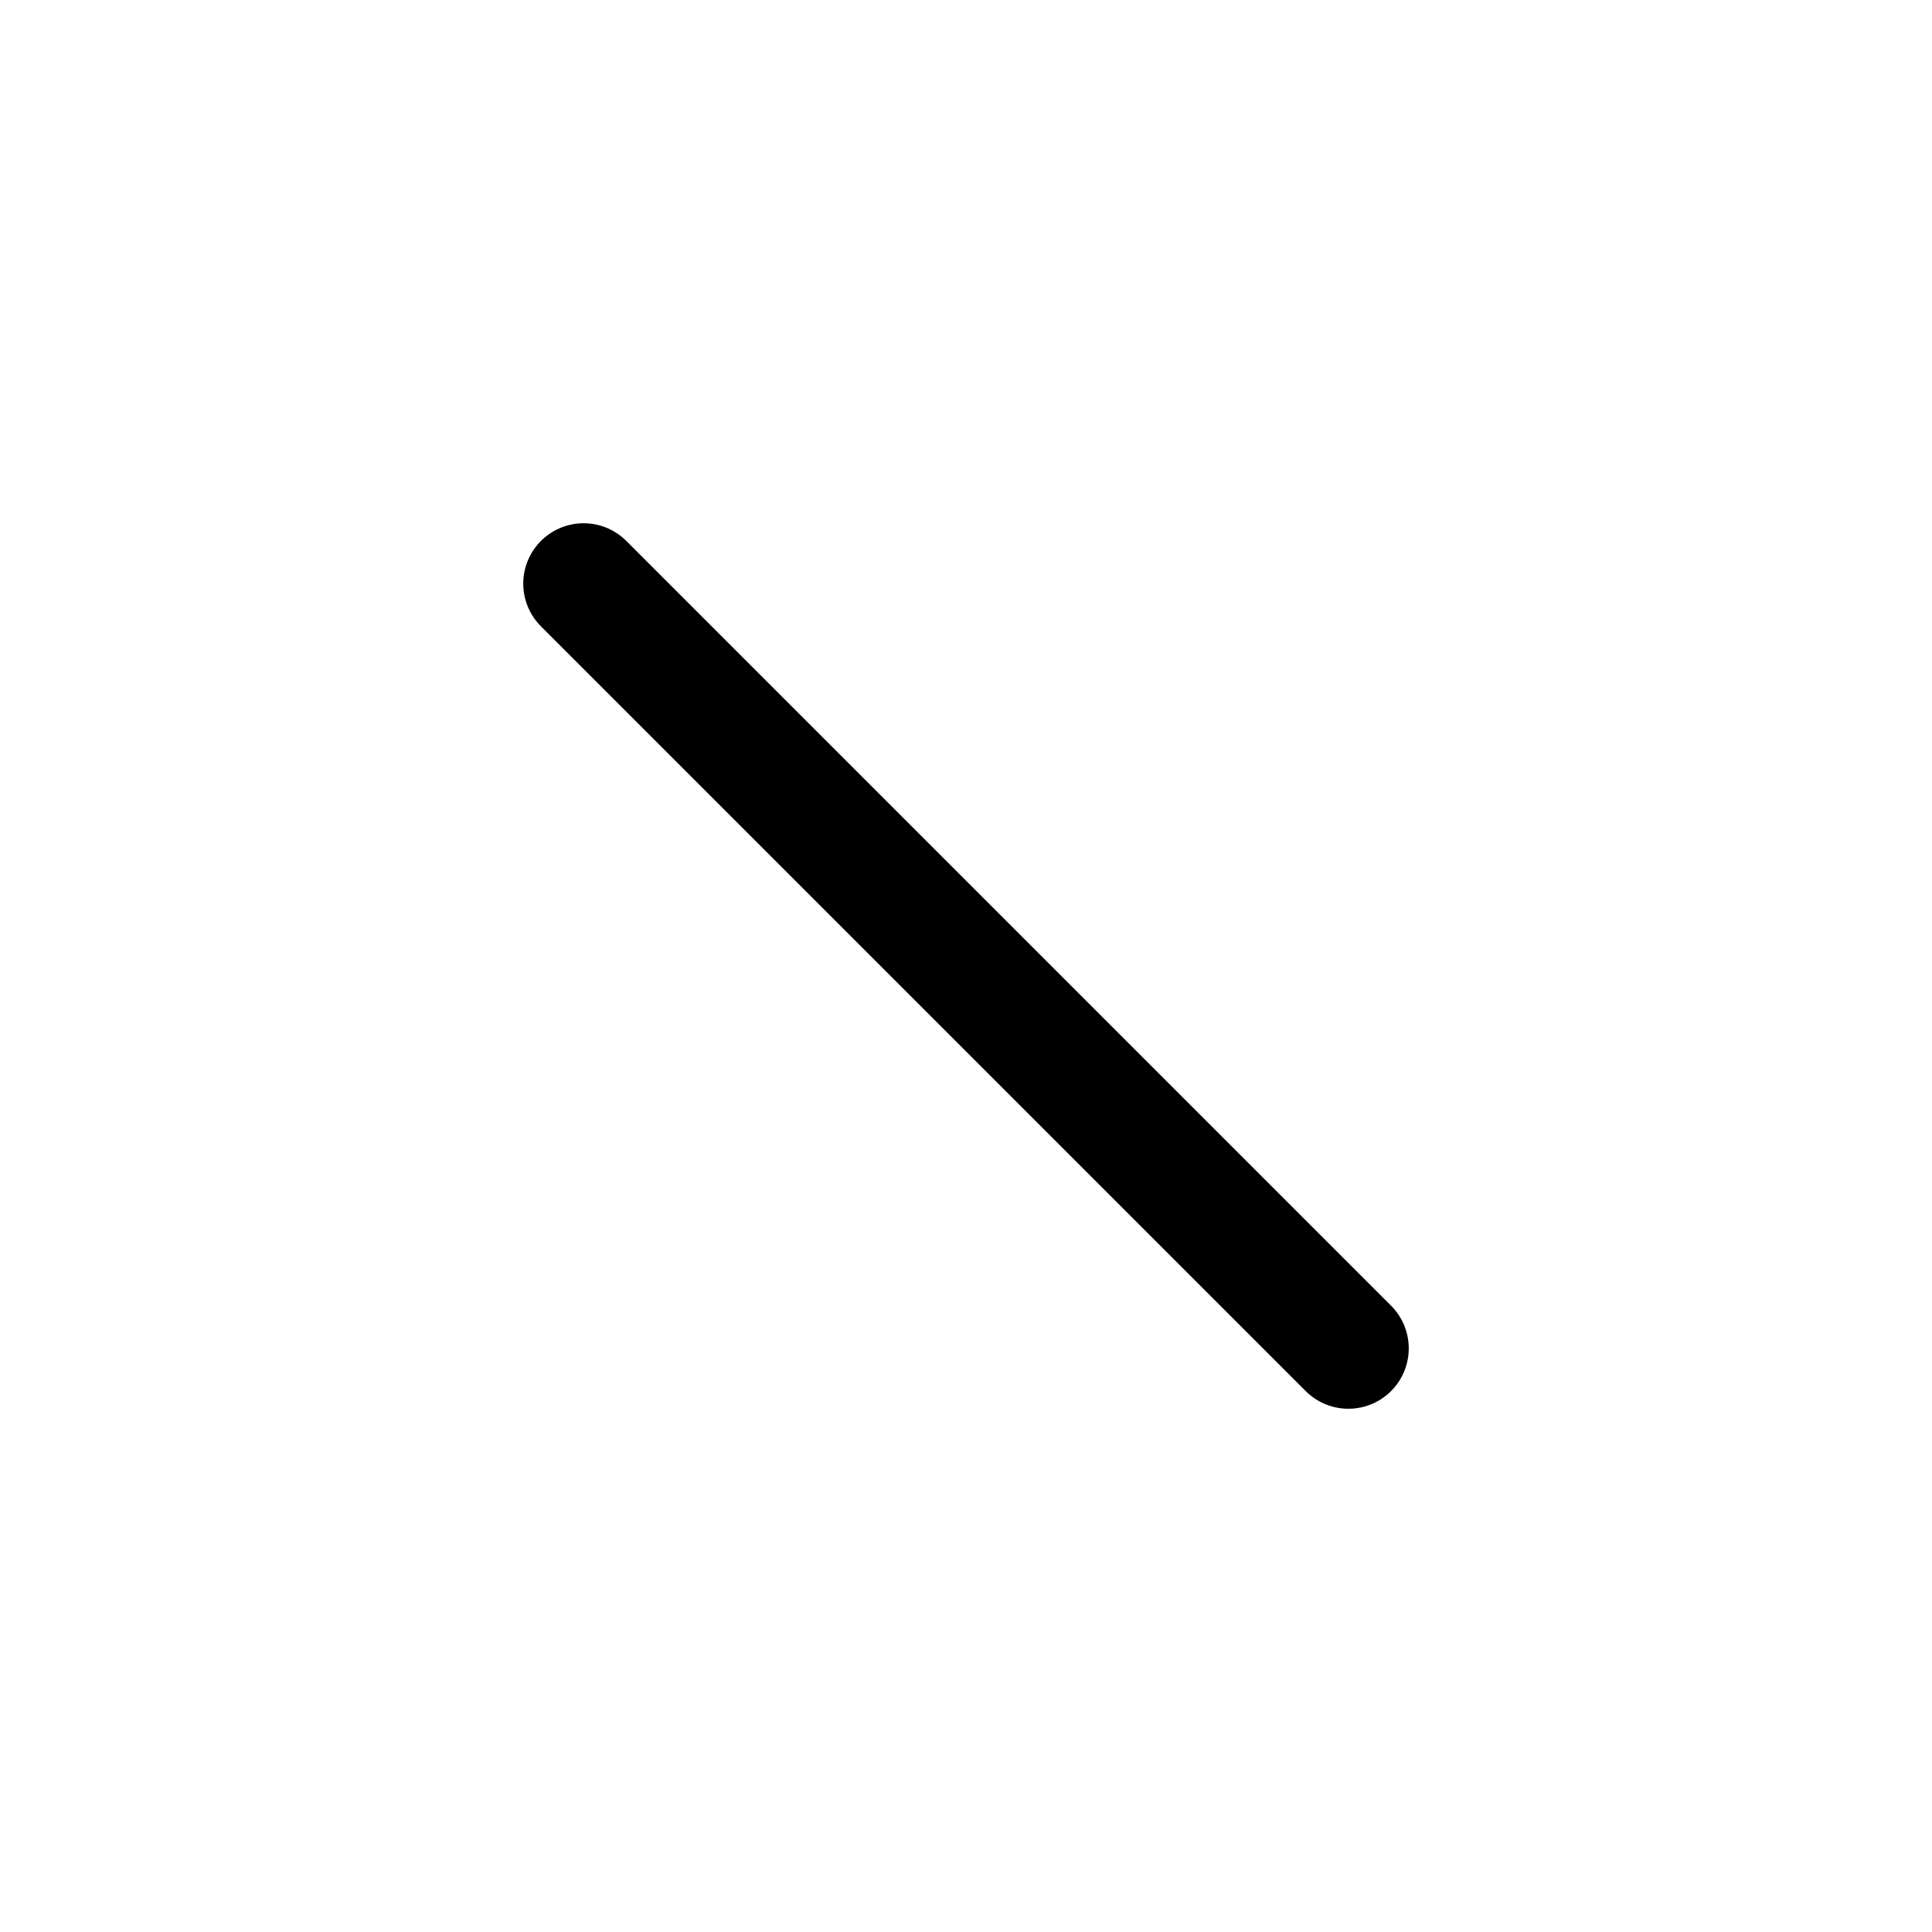
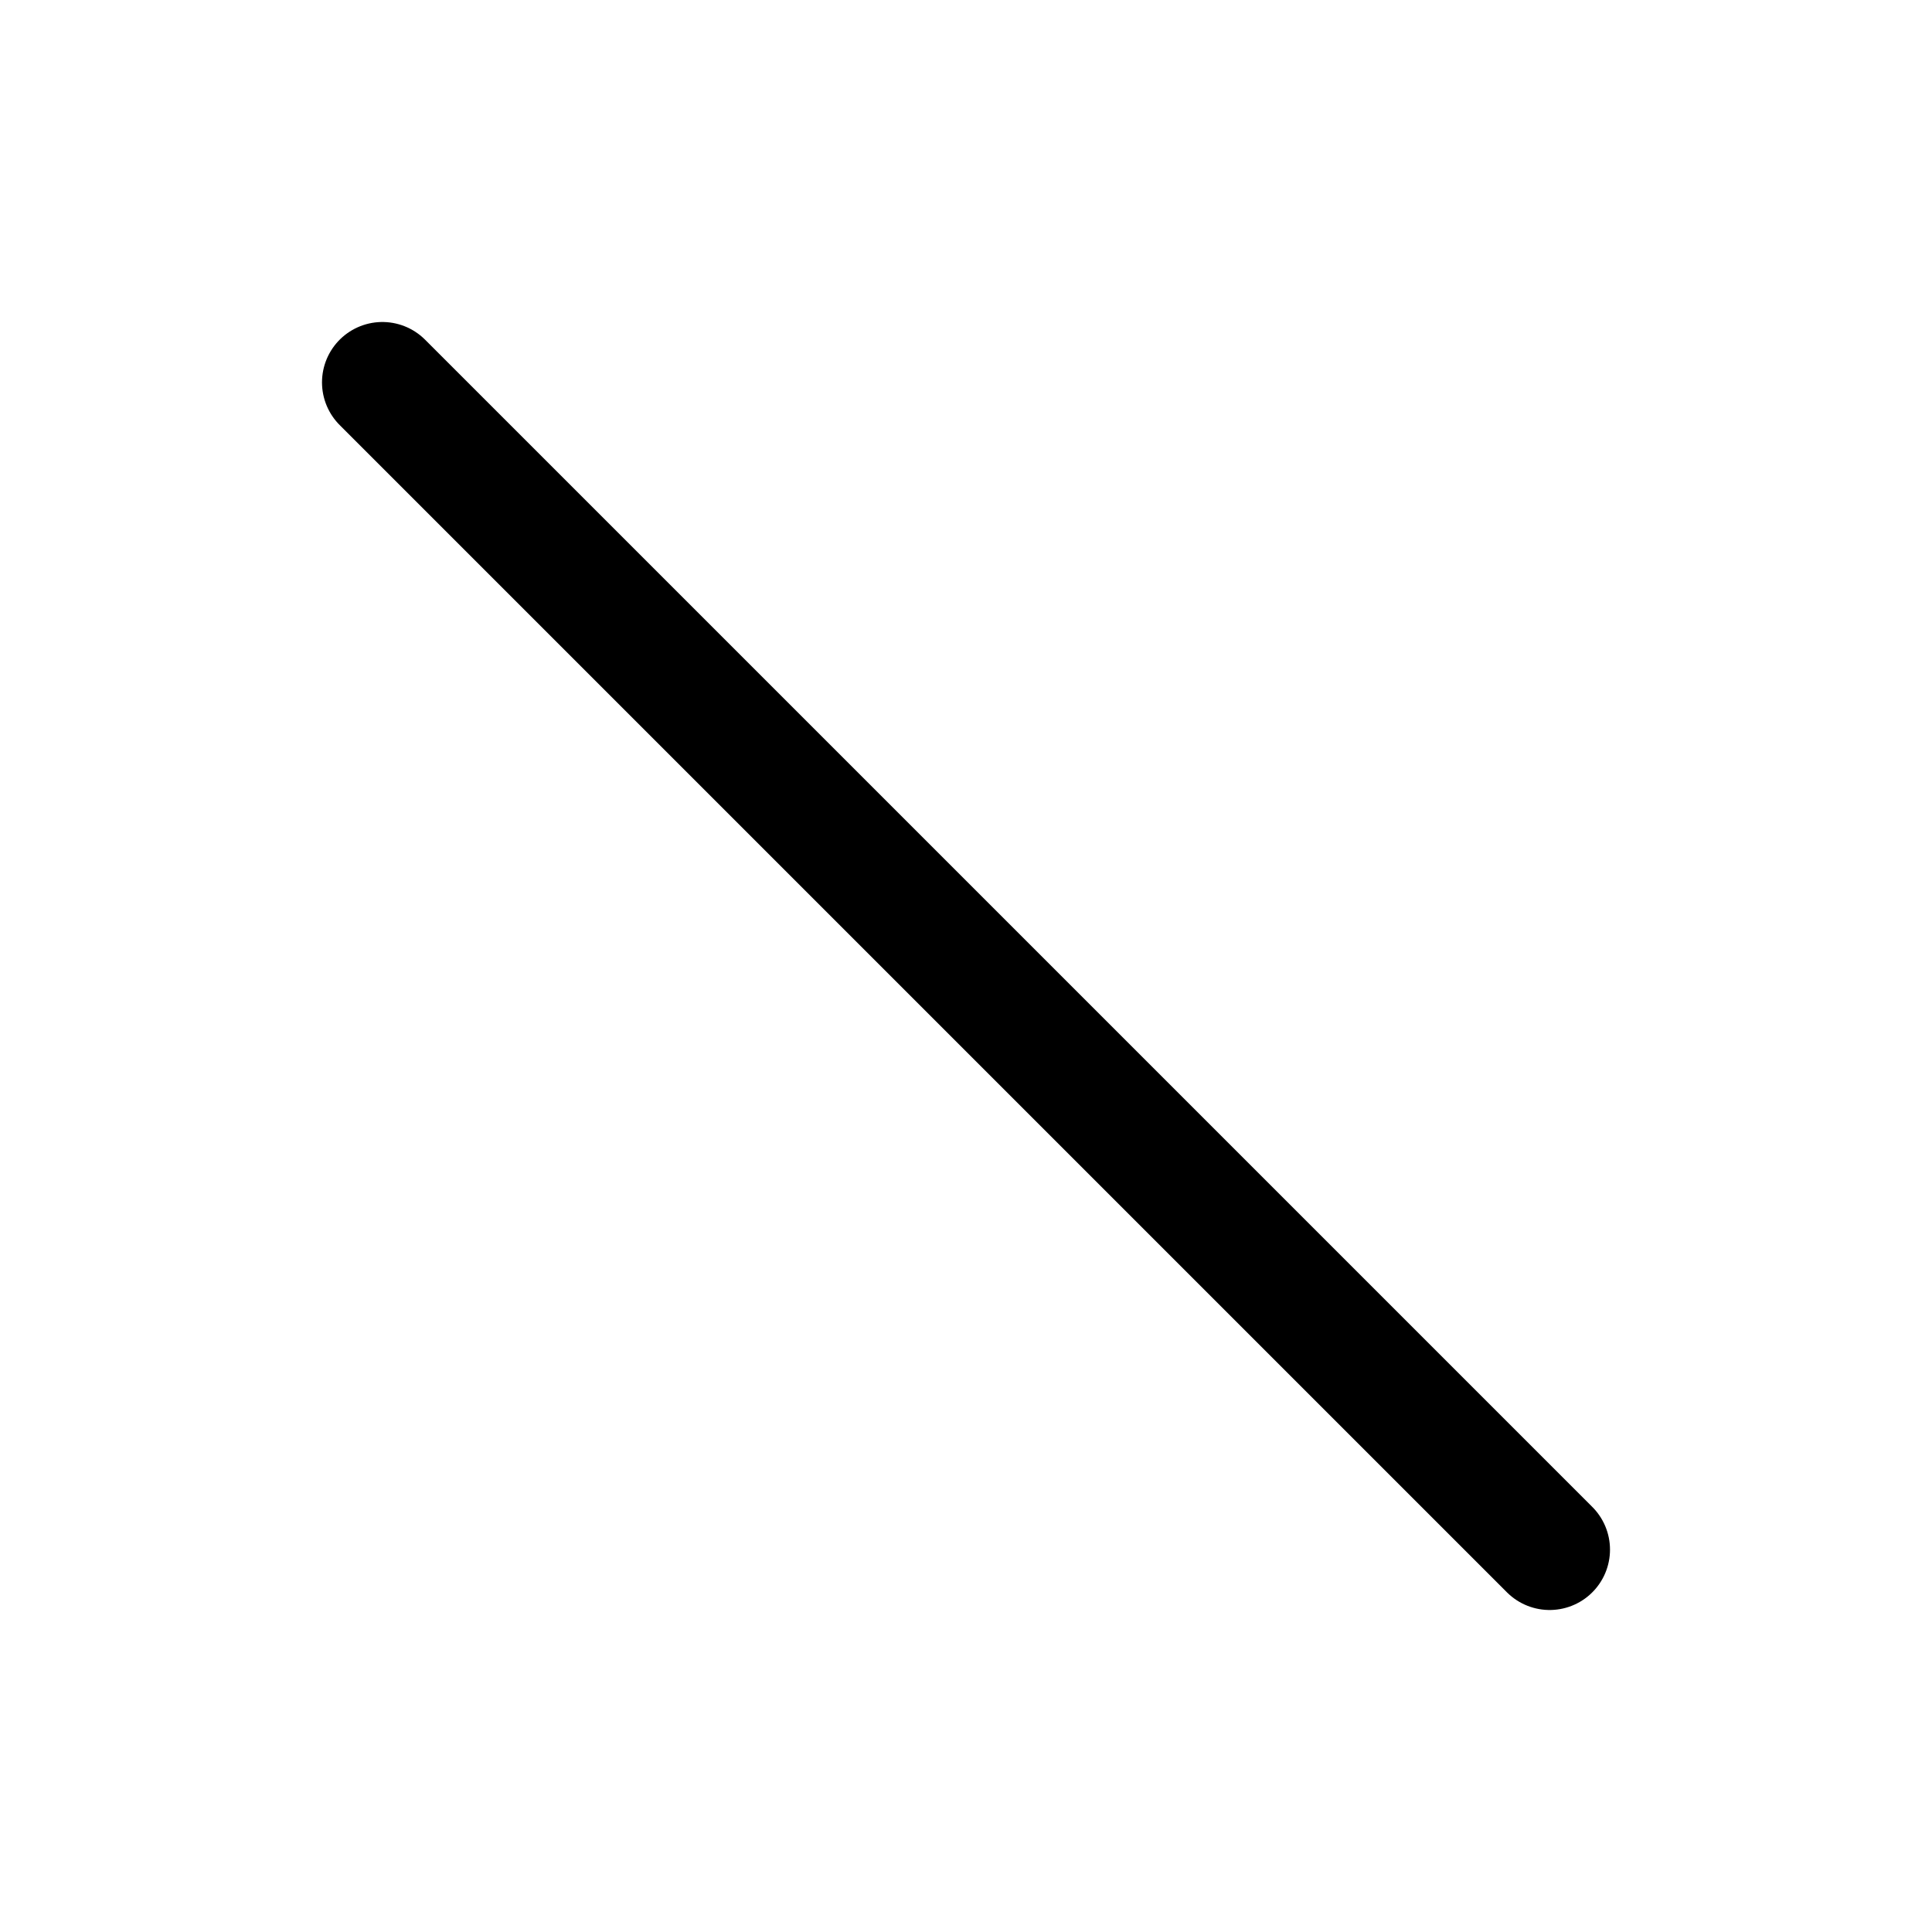
<svg xmlns="http://www.w3.org/2000/svg" width="24" height="24" viewBox="0 0 24 24">
  <g fill="none" stroke="black" stroke-width="1.5" stroke-linecap="round" stroke-linejoin="round">
-     <path d="M7.25 7.25L16.75 16.75" />
+     <path d="M4.75 4.75L19.25 19.25" />
  </g>
</svg>
